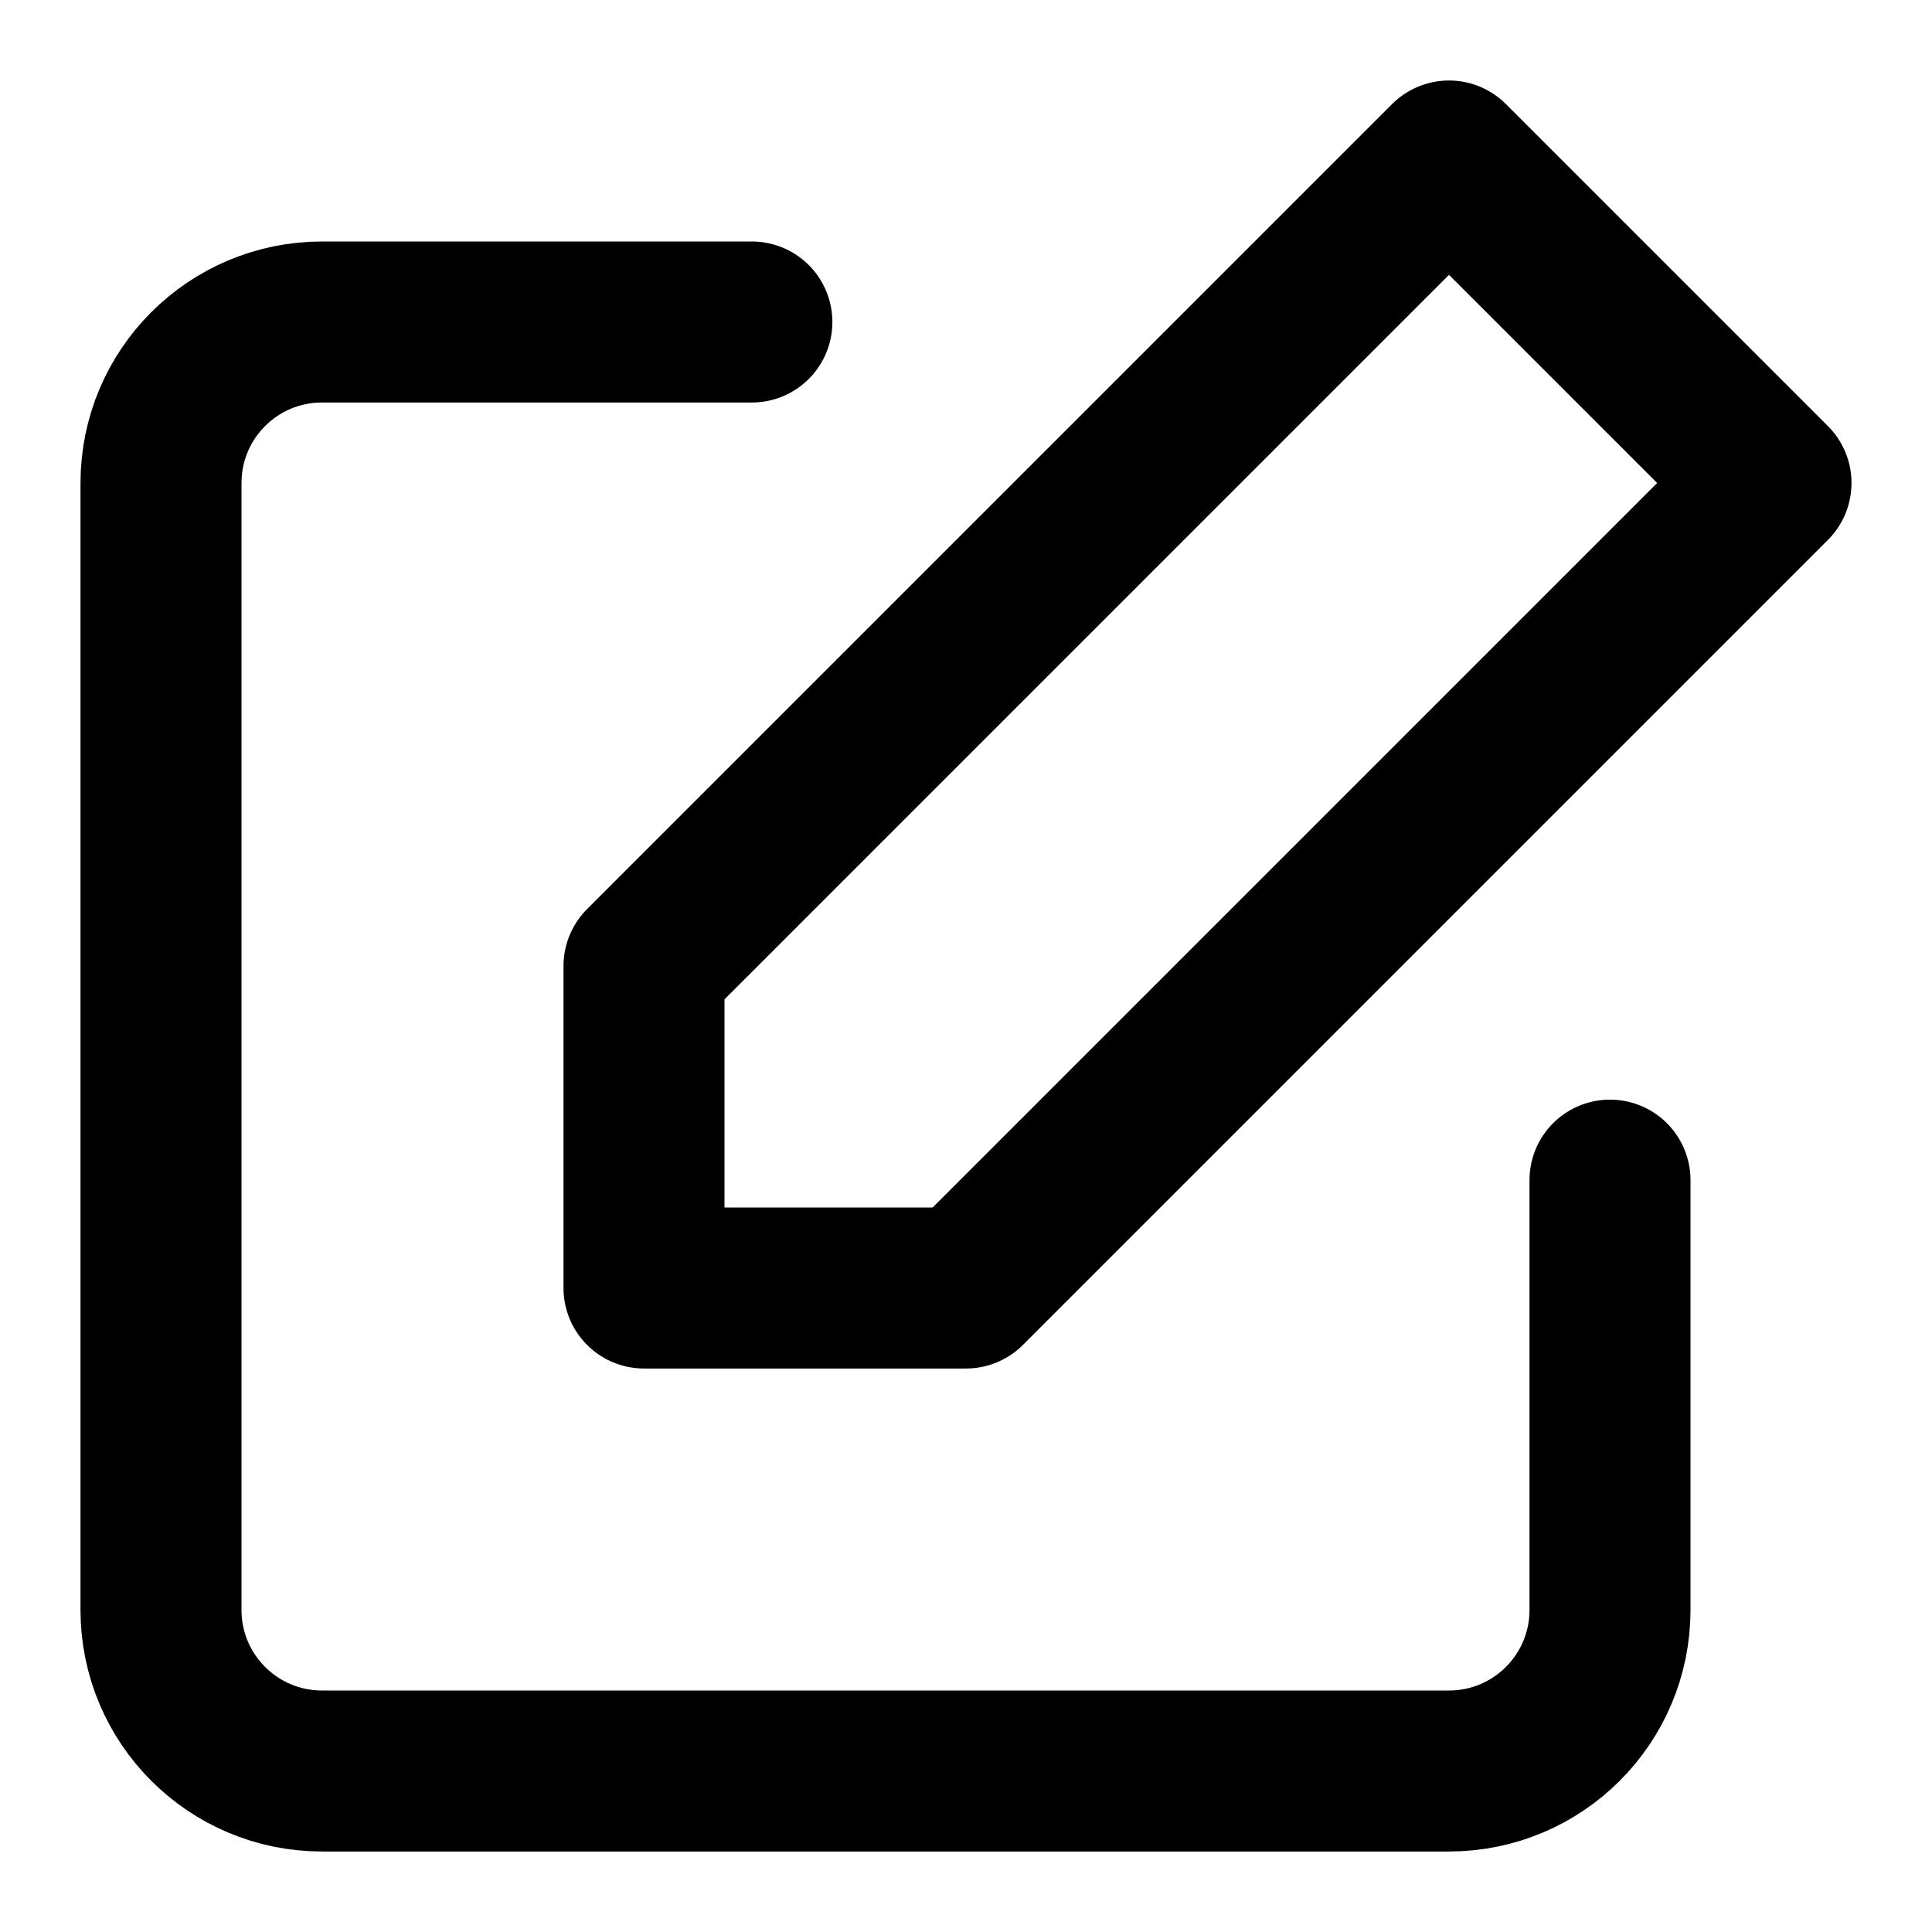
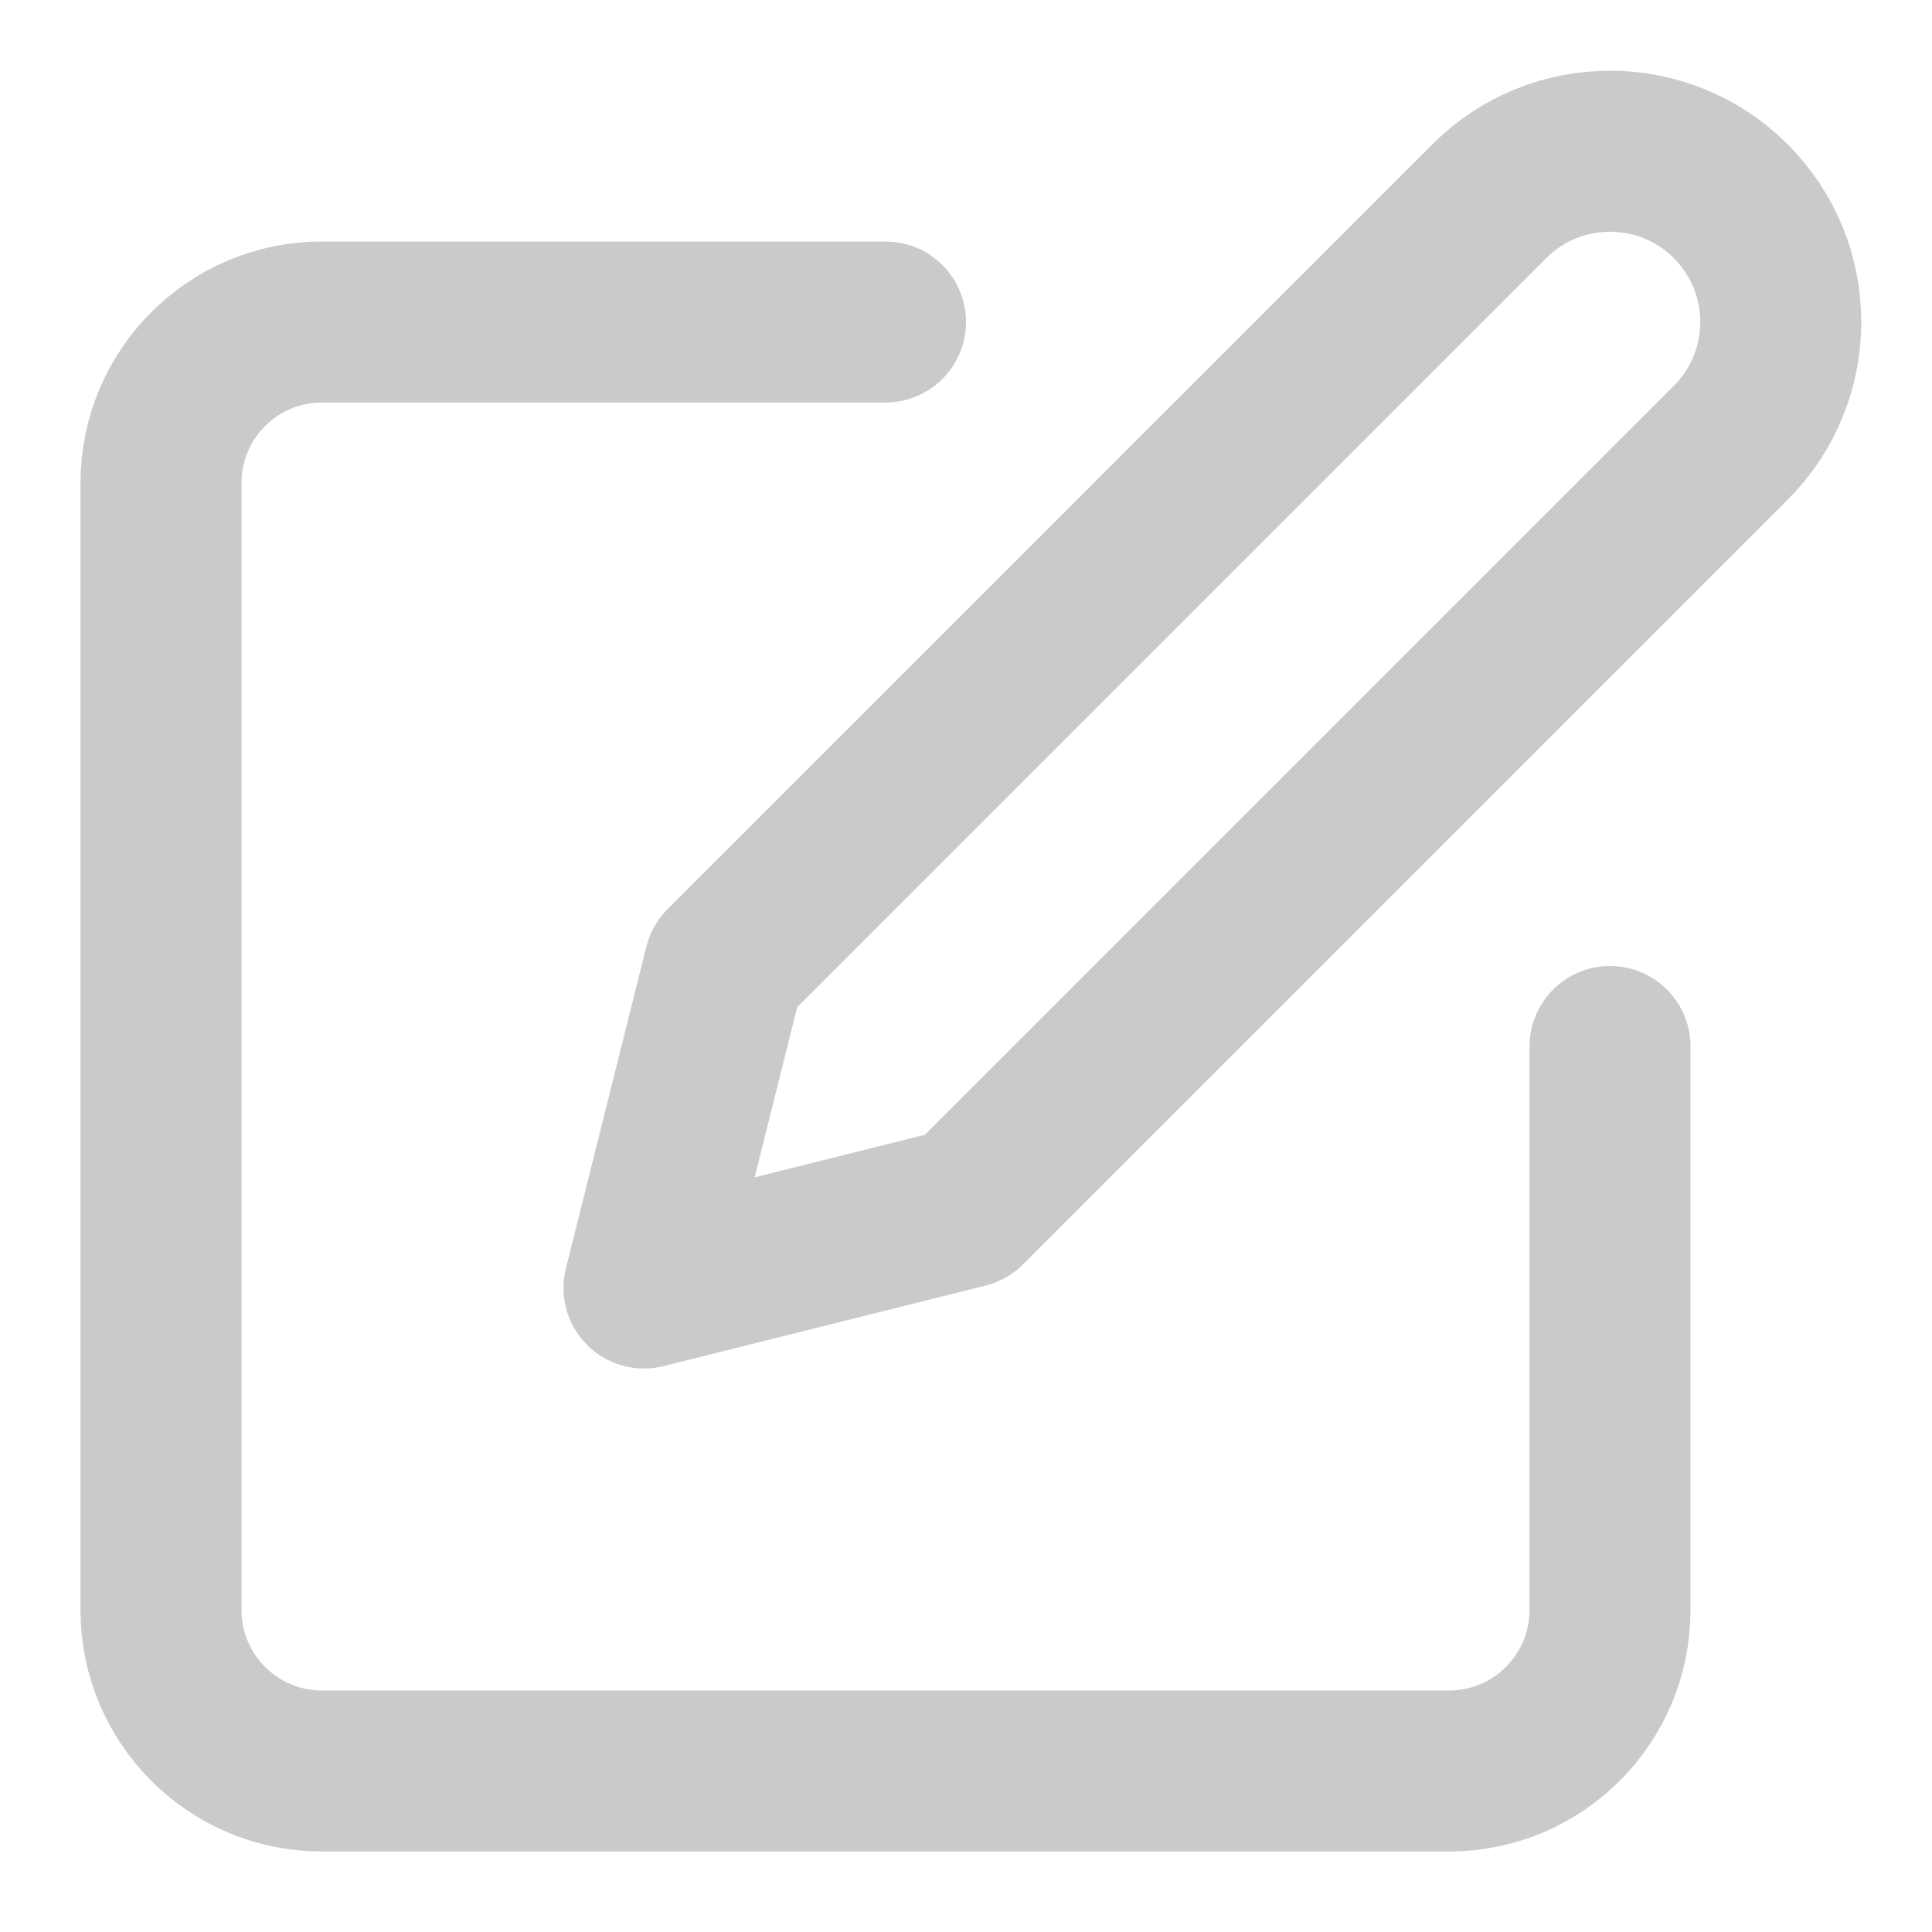
- <svg xmlns="http://www.w3.org/2000/svg" width="24" height="24" viewBox="0 0 24 24" fill="none" stroke="currentColor" stroke-width="2" stroke-linecap="round" stroke-linejoin="round" class="feather feather-edit">
-   <path d="M20 14.66V20a2 2 0 0 1-2 2H4a2 2 0 0 1-2-2V6a2 2 0 0 1 2-2h5.34" />
-   <polygon points="18 2 22 6 12 16 8 16 8 12 18 2" />
+ <svg xmlns="http://www.w3.org/2000/svg" width="32" height="32" viewBox="0 0 24 24" fill="none" stroke="#CACACA" stroke-width="2" stroke-linecap="round" stroke-linejoin="round" class="feather feather-edit">
+   <path d="M11 4H4a2 2 0 0 0-2 2v14a2 2 0 0 0 2 2h14a2 2 0 0 0 2-2v-7" />
+   <path d="M18.5 2.5a2.121 2.121 0 0 1 3 3L12 15l-4 1 1-4 9.5-9.5z" />
</svg>
